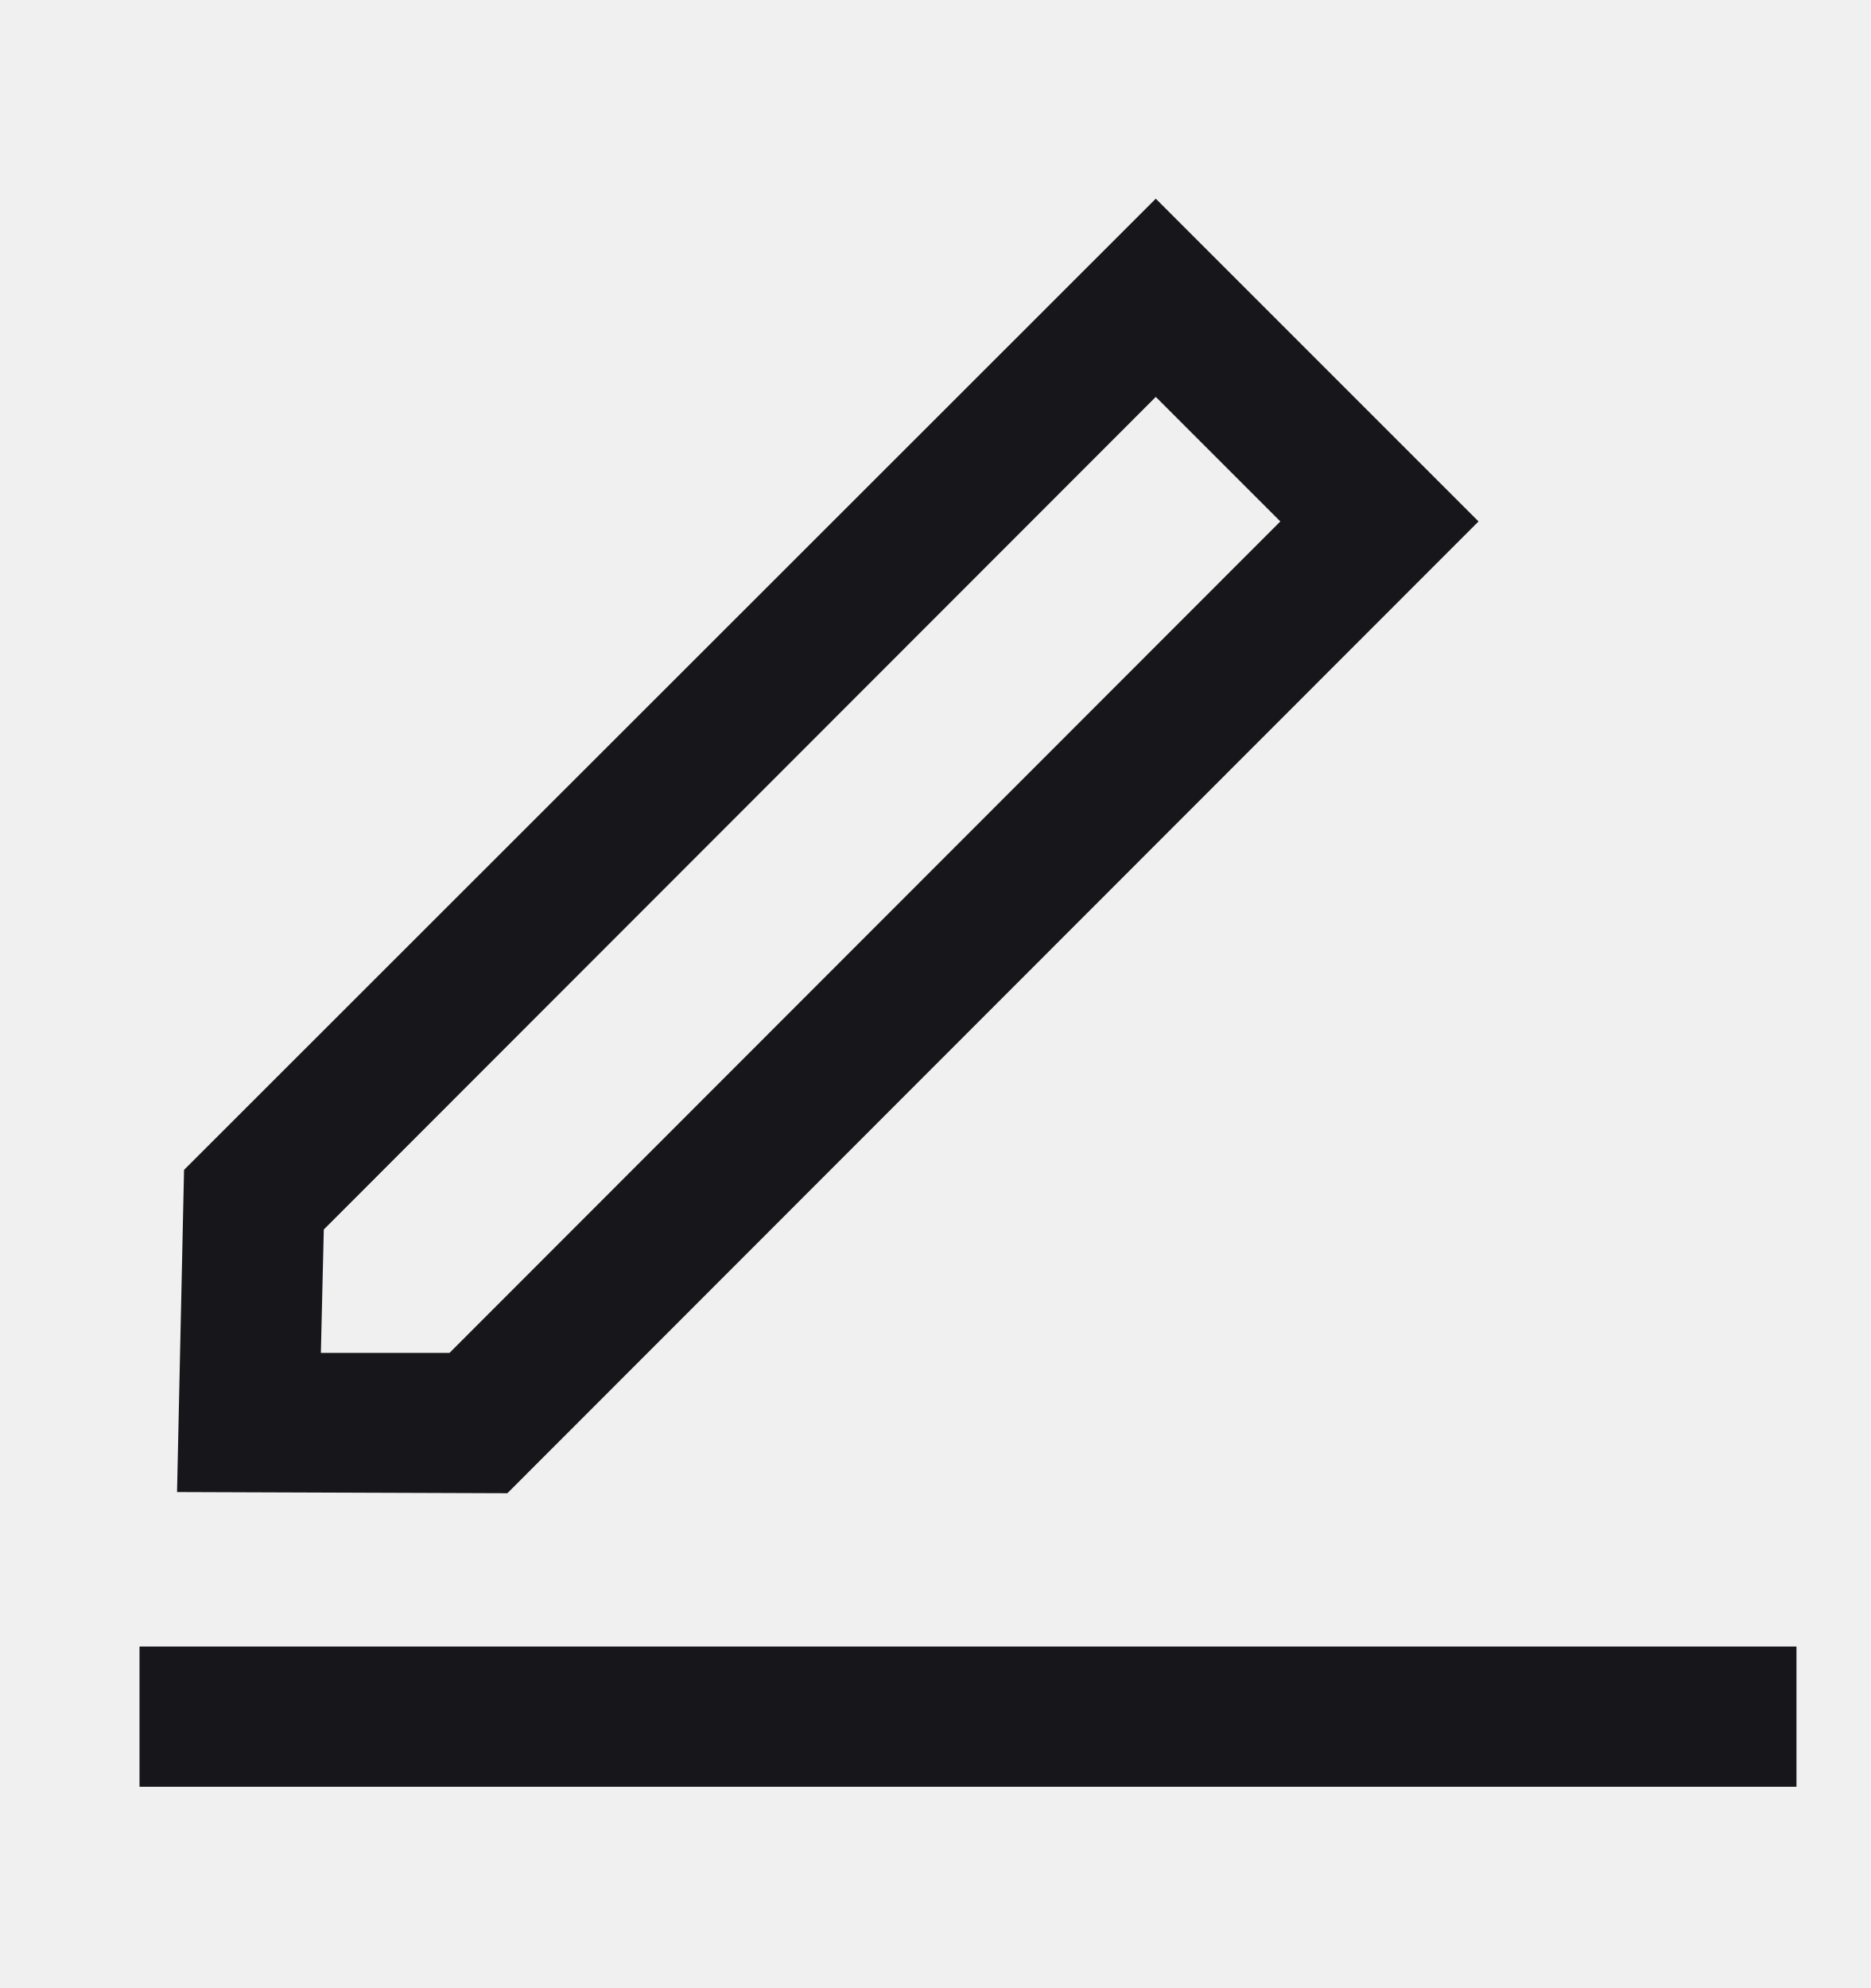
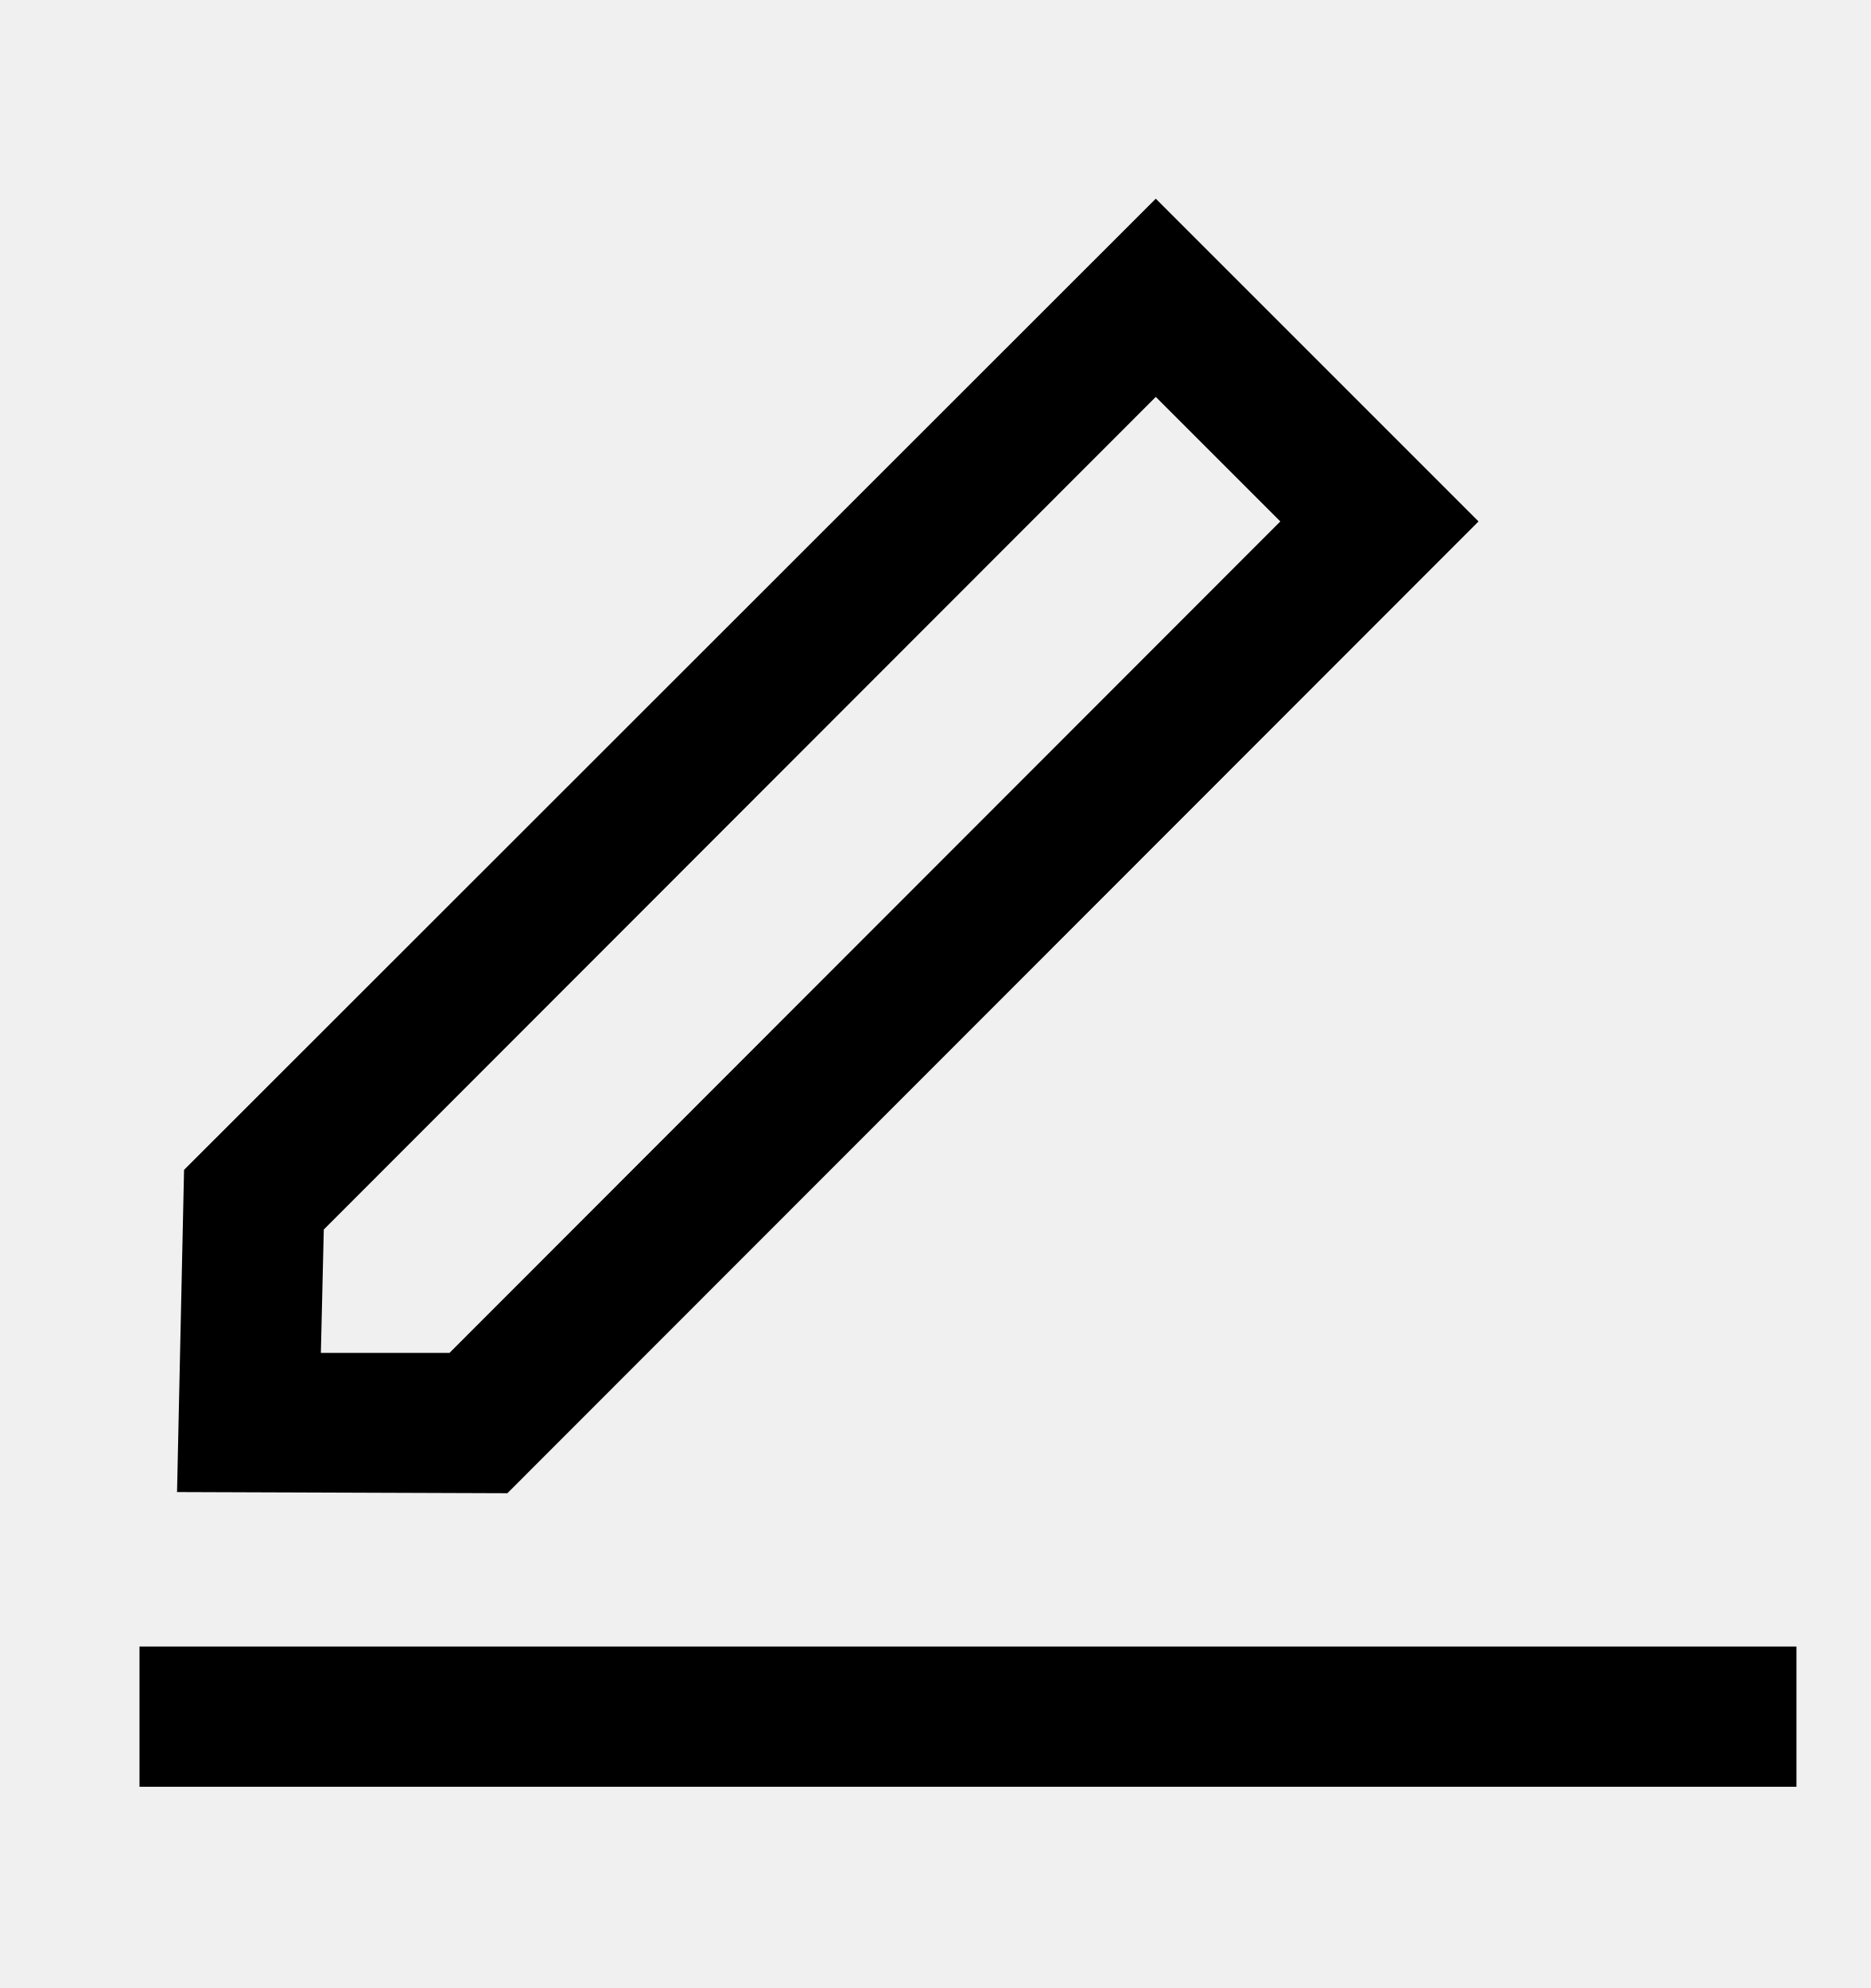
<svg xmlns="http://www.w3.org/2000/svg" width="16" height="17" viewBox="0 0 16 17" fill="none">
  <g clip-path="url(#clip0_4695_24908)">
-     <path d="M9.884 3.394L10.949 4.459L3.844 11.569H2.744L2.769 10.514L9.884 3.394ZM9.884 1.699L1.574 10.004L1.514 12.759L4.339 12.769L12.644 4.459L9.884 1.699Z" fill="#17171B" />
-     <path d="M1.193 14.68H15.363" stroke="#17171B" stroke-width="1.2" stroke-miterlimit="10" />
+     <path d="M9.884 3.394L10.949 4.459L3.844 11.569H2.744L2.769 10.514L9.884 3.394ZM9.884 1.699L1.574 10.004L1.514 12.759L4.339 12.769L12.644 4.459L9.884 1.699Z" fill="currentColor" />
+     <path d="M1.193 14.68H15.363" stroke="currentColor" stroke-width="1.2" stroke-miterlimit="10" />
  </g>
  <defs>
    <clipPath id="clip0_4695_24908">
      <rect width="14.665" height="13.58" fill="white" transform="translate(0.699219 1.69922)" />
    </clipPath>
  </defs>
</svg>
